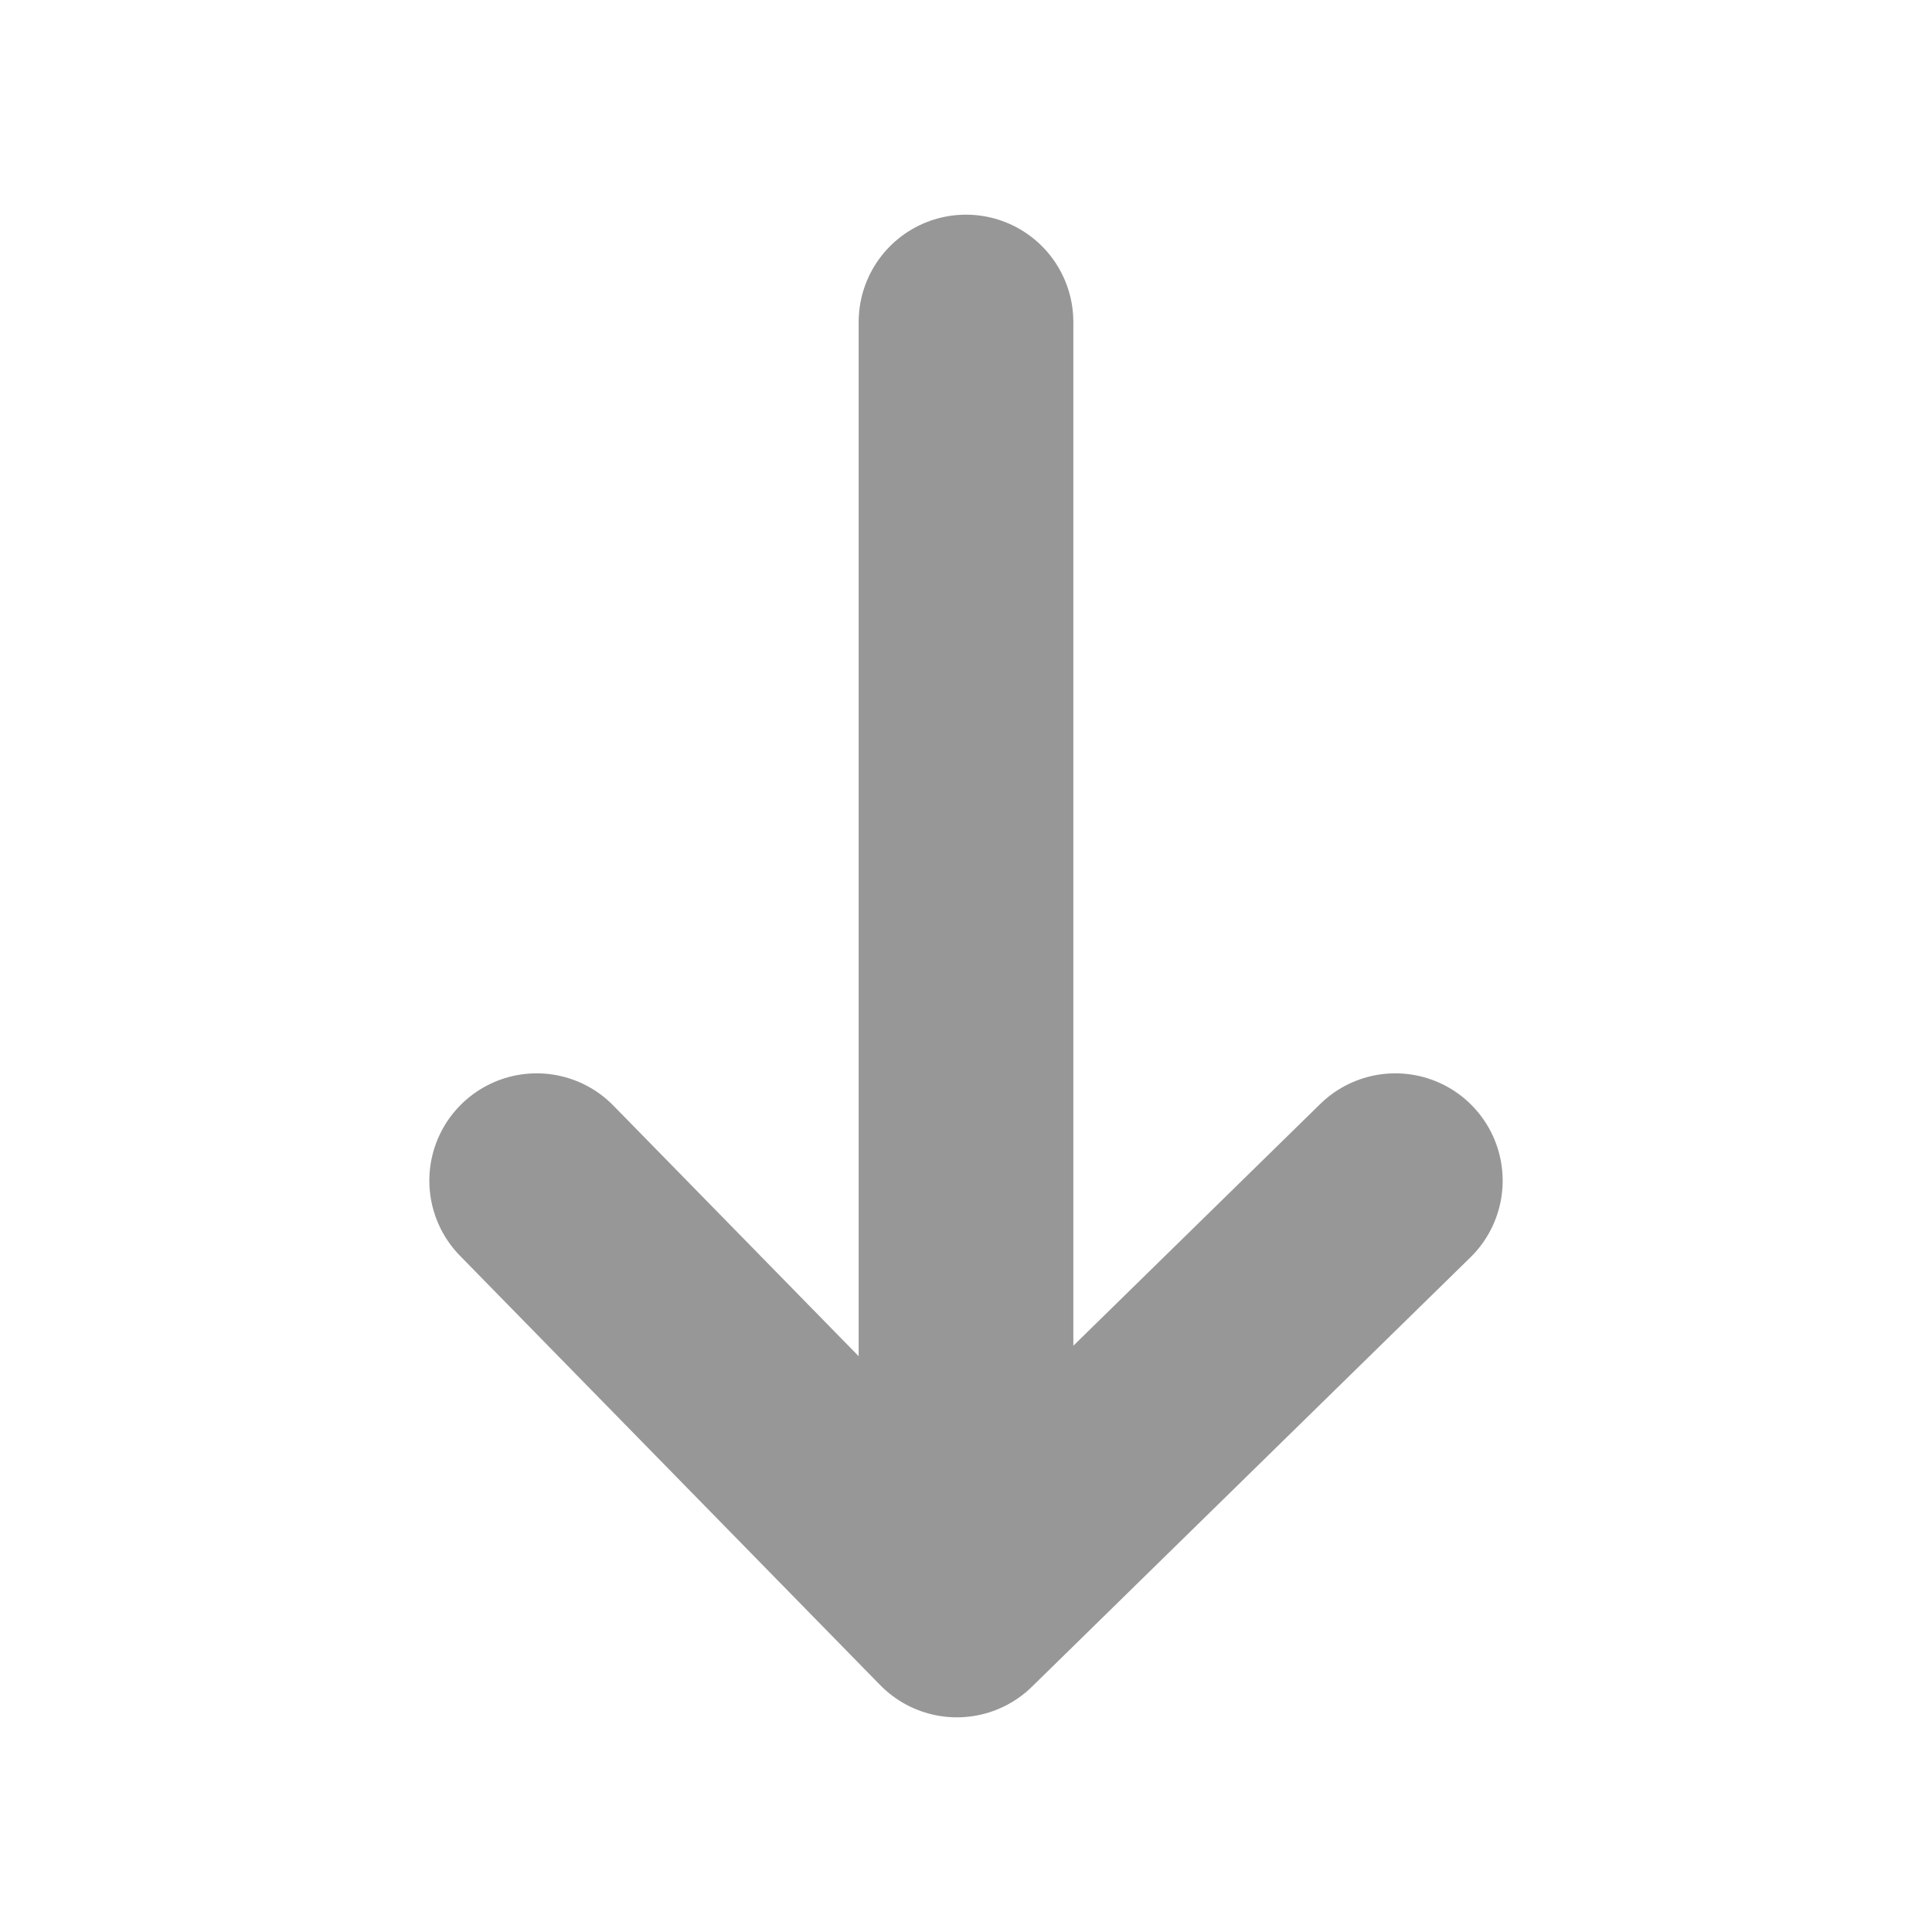
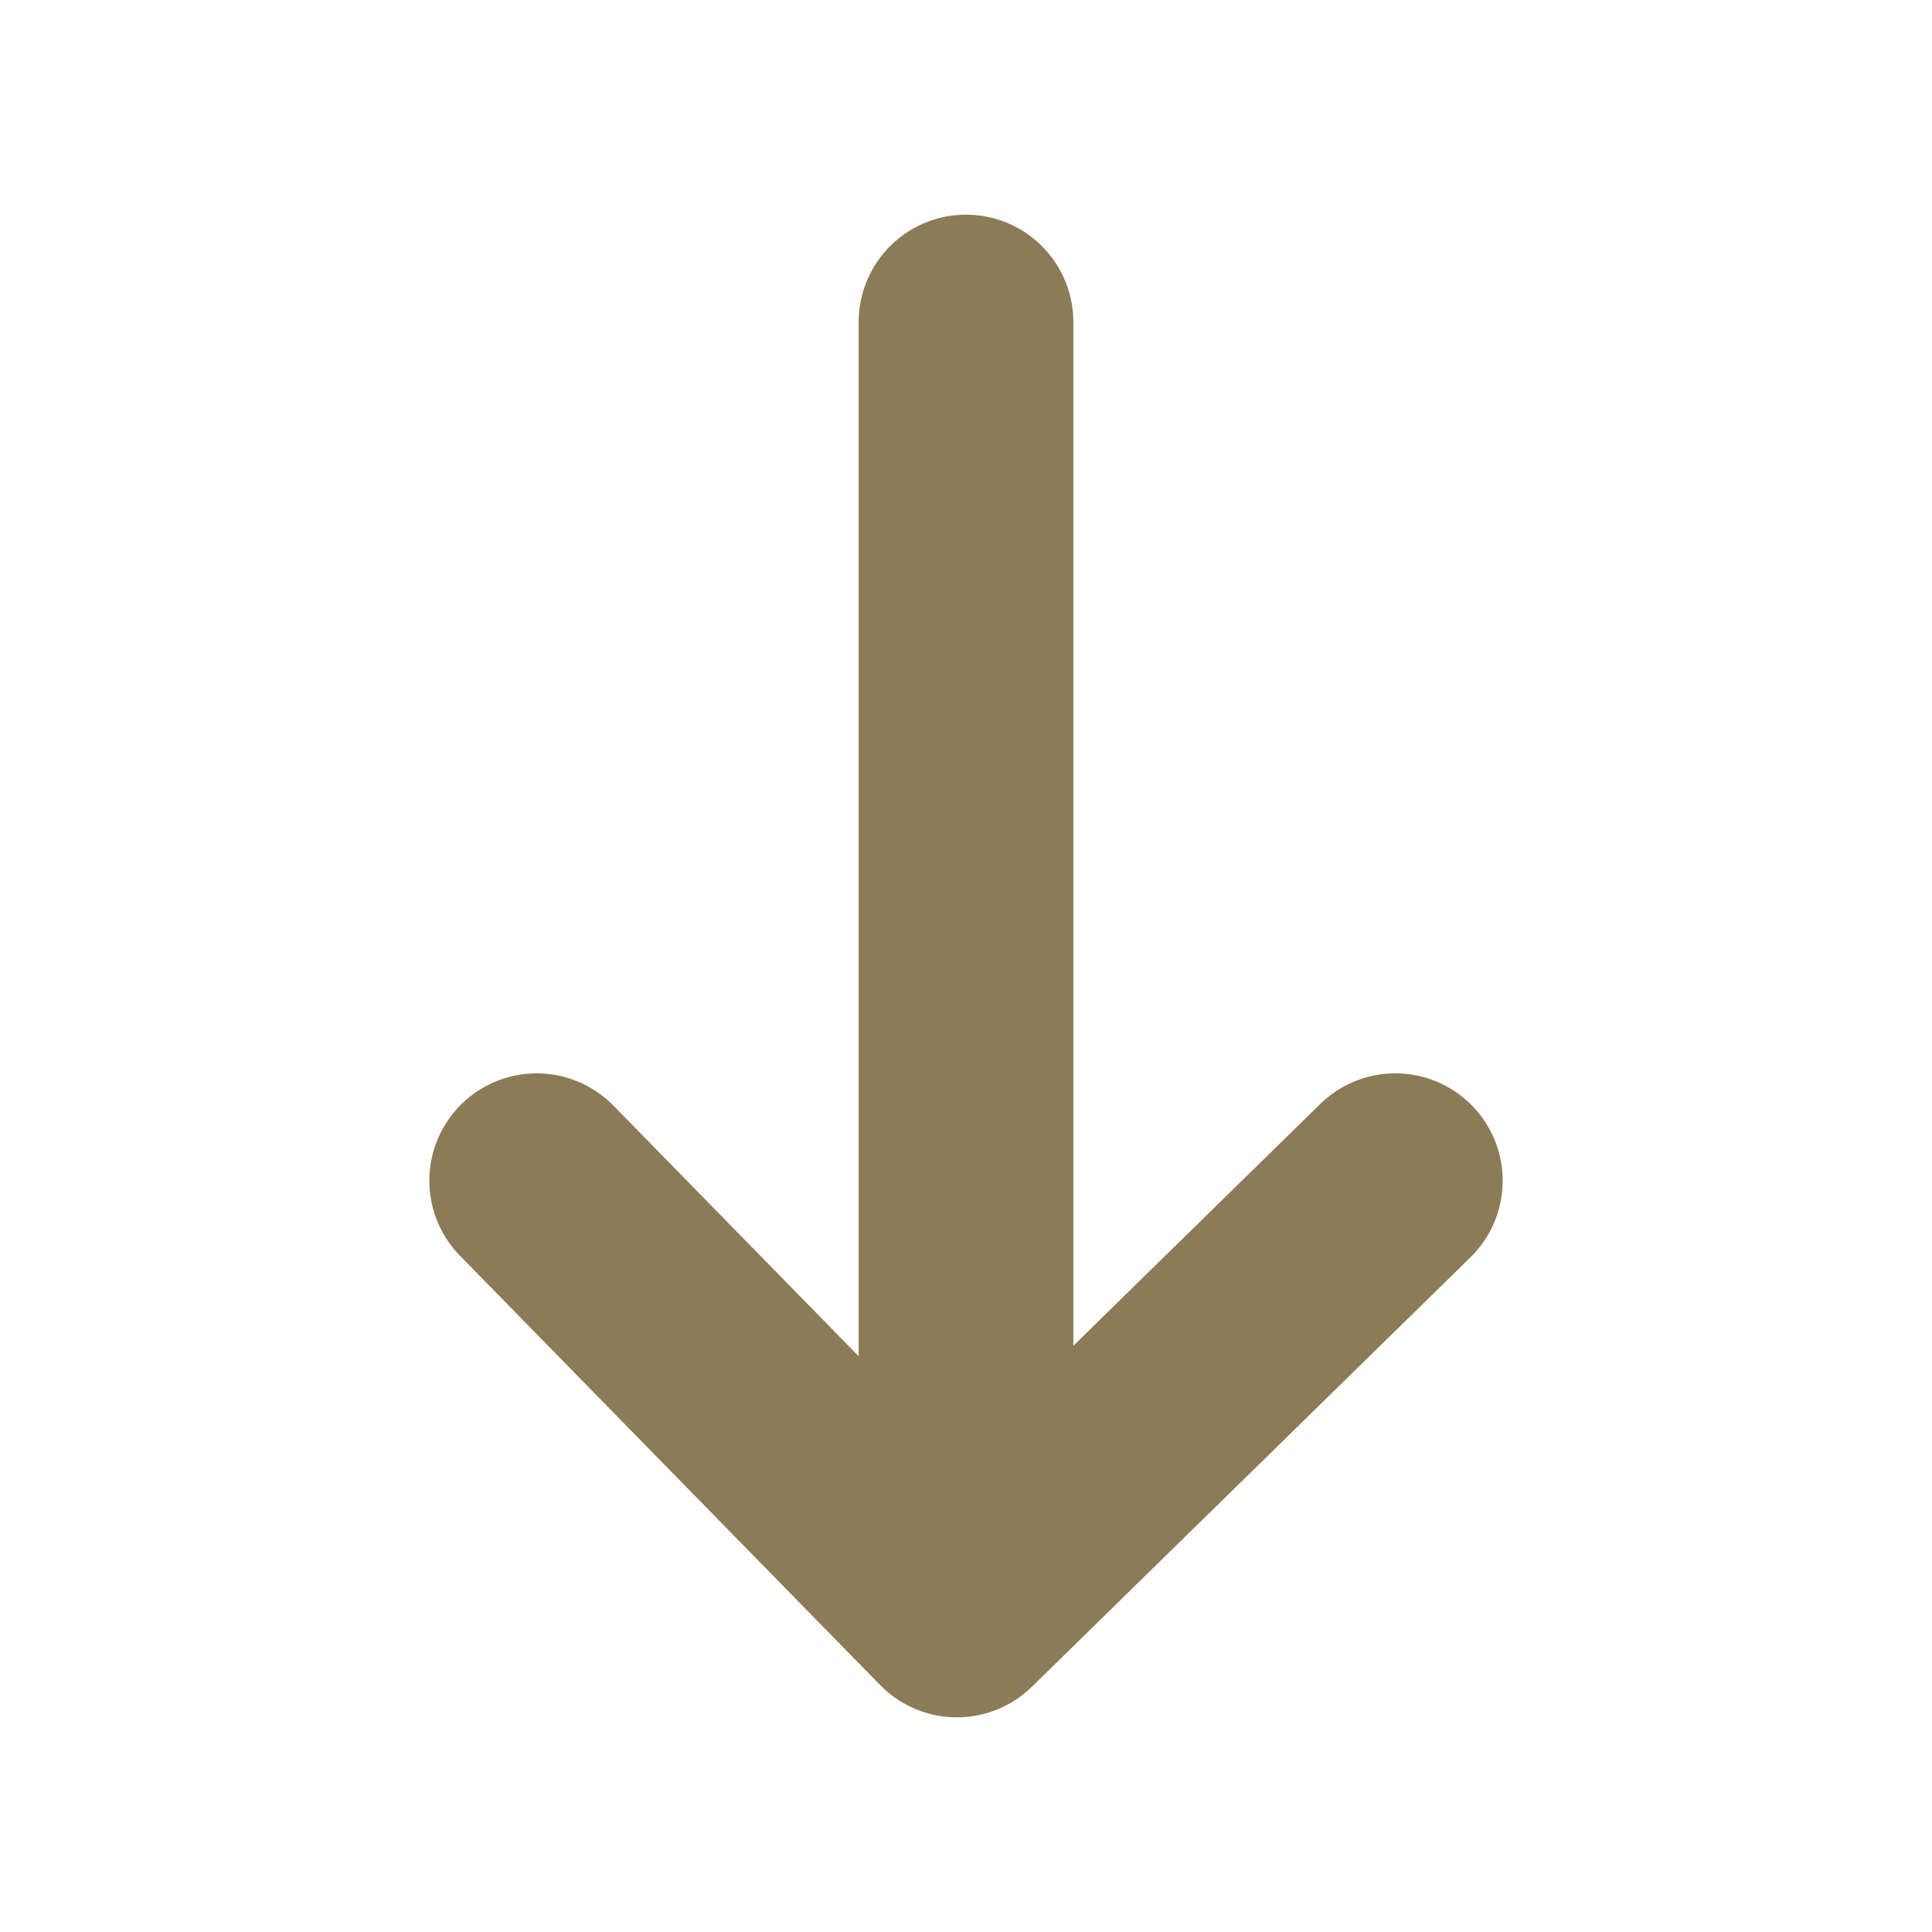
<svg xmlns="http://www.w3.org/2000/svg" width="18px" height="18px" viewBox="0 0 18 18" version="1.1">
  <defs />
  <g id="Icon-Sort-Down" stroke="none" stroke-width="1" fill="none" fill-rule="evenodd" stroke-linecap="round" stroke-linejoin="round">
-     <g transform="translate(9, 9) rotate(90) translate(-9, -9) translate(3, 5)" stroke="#979797" stroke-width="2">
+     <g transform="translate(9, 9) rotate(90) translate(-9, -9) translate(3, 5)" stroke="#8b7b57" stroke-width="2">
      <path d="M1.13686838e-12,4 L10.068,4" id="Path-3" />
      <polyline id="Path-4" points="8 0 12 4.085 8 8" />
    </g>
  </g>
</svg>
